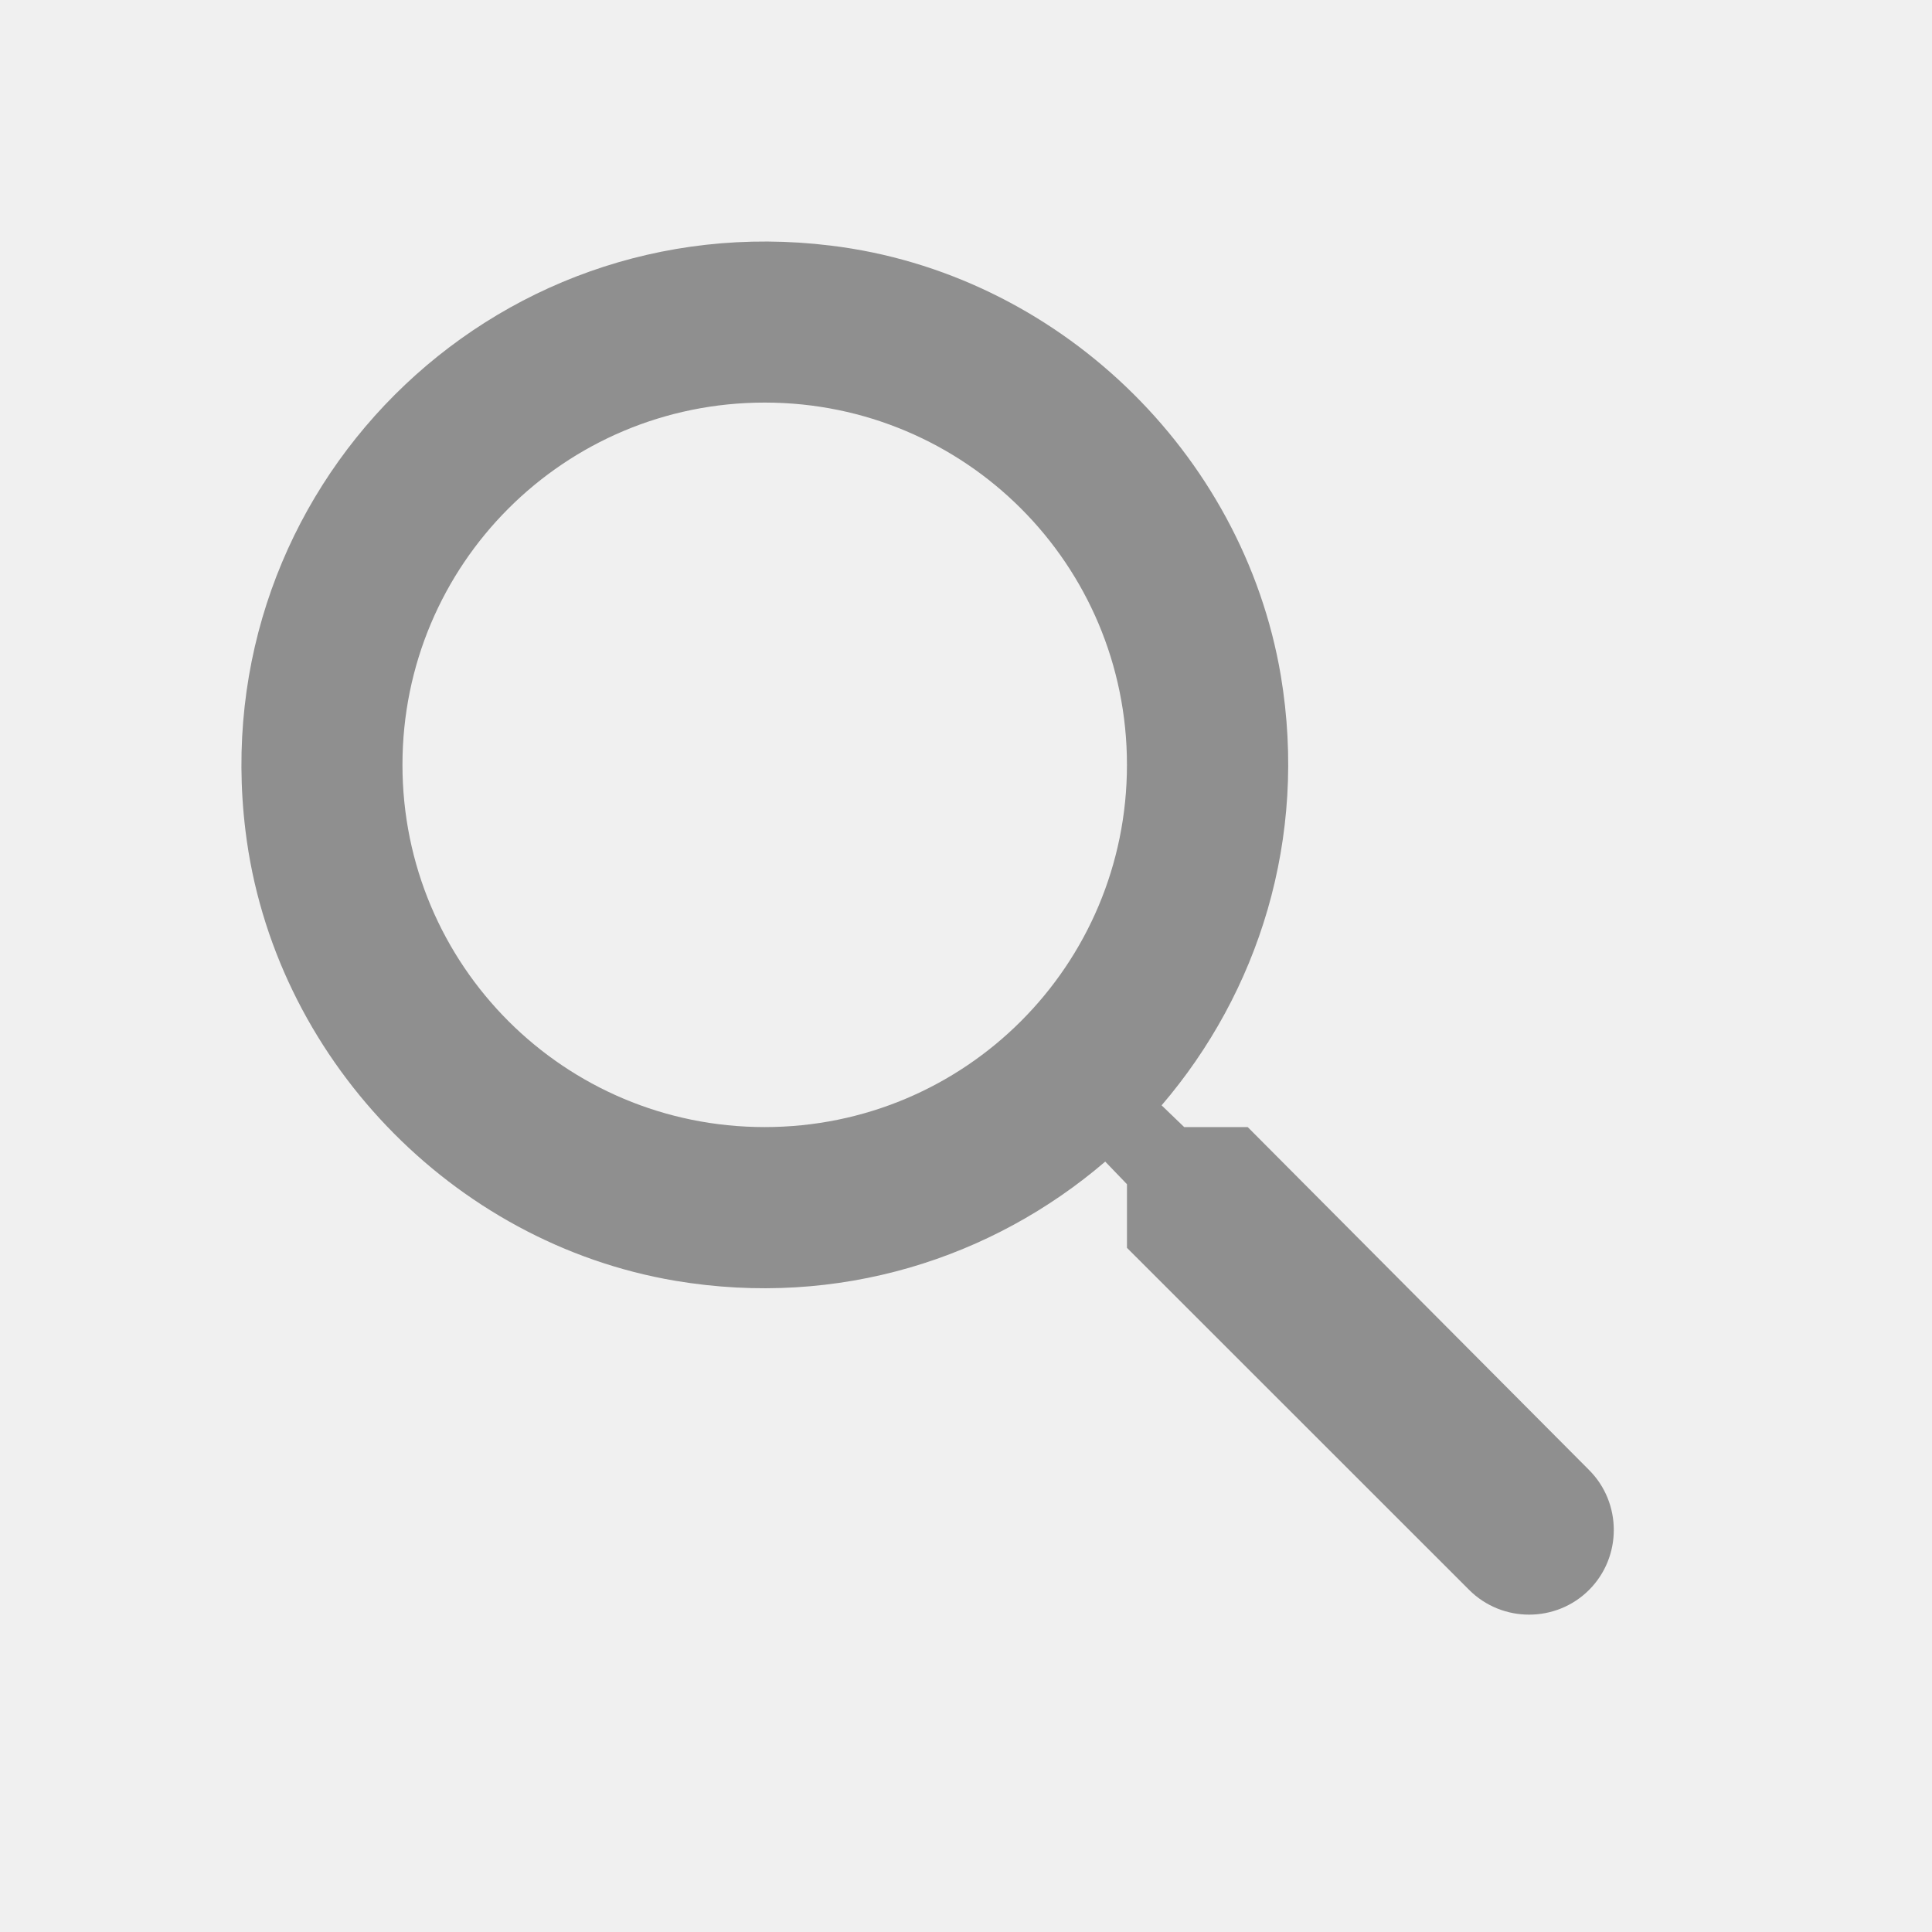
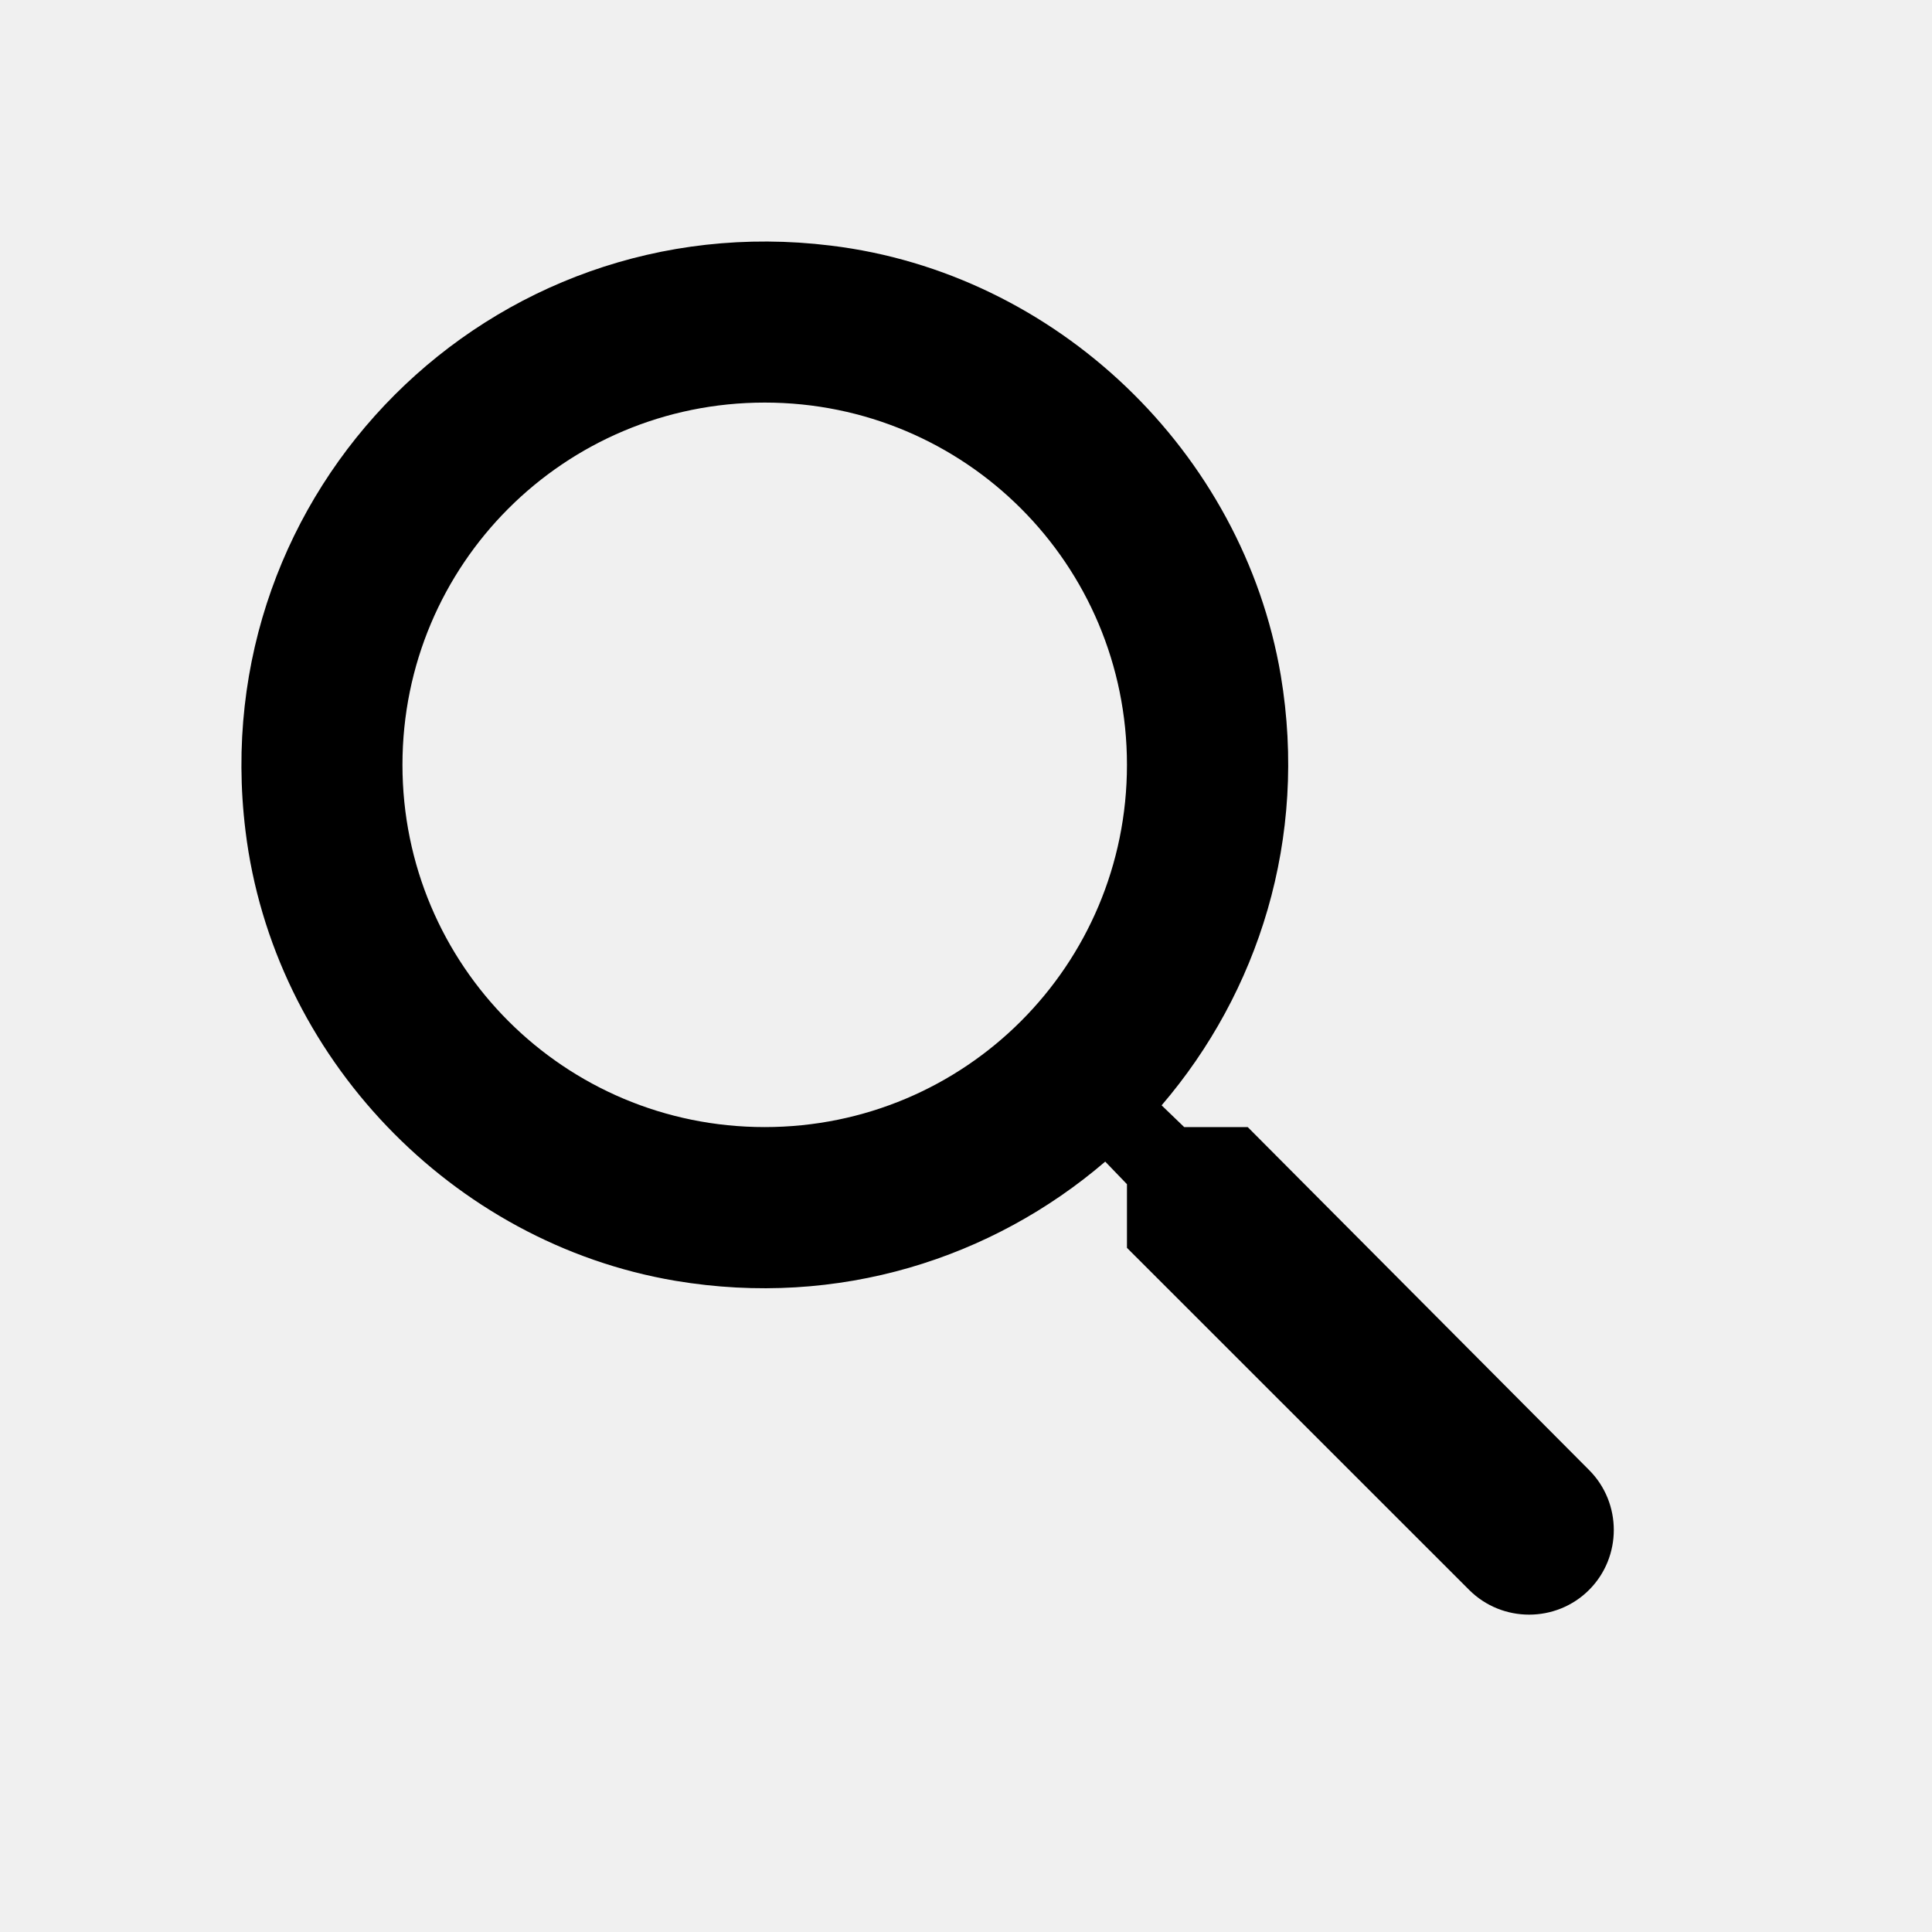
<svg xmlns="http://www.w3.org/2000/svg" width="16" height="16" viewBox="0 0 16 16" fill="none">
  <g id="search" clip-path="url(#clip0_2590_15102)">
-     <path id="Vector" d="M10.333 9.334H9.807L9.62 9.154C10.42 8.22 10.833 6.947 10.607 5.594C10.293 3.74 8.747 2.26 6.88 2.034C4.06 1.687 1.687 4.06 2.033 6.88C2.26 8.747 3.74 10.294 5.593 10.607C6.947 10.834 8.22 10.42 9.153 9.62L9.333 9.807V10.334L12.167 13.167C12.44 13.44 12.887 13.44 13.16 13.167C13.433 12.894 13.433 12.447 13.16 12.174L10.333 9.334ZM6.333 9.334C4.673 9.334 3.333 7.994 3.333 6.334C3.333 4.674 4.673 3.334 6.333 3.334C7.993 3.334 9.333 4.674 9.333 6.334C9.333 7.994 7.993 9.334 6.333 9.334Z" fill="#8F8F8F" />
+     <path id="Vector" d="M10.333 9.334H9.807L9.62 9.154C10.42 8.22 10.833 6.947 10.607 5.594C10.293 3.74 8.747 2.26 6.88 2.034C4.06 1.687 1.687 4.06 2.033 6.88C2.26 8.747 3.74 10.294 5.593 10.607C6.947 10.834 8.22 10.42 9.153 9.62L9.333 9.807V10.334L12.167 13.167C12.44 13.44 12.887 13.44 13.16 13.167C13.433 12.894 13.433 12.447 13.16 12.174L10.333 9.334ZM6.333 9.334C4.673 9.334 3.333 7.994 3.333 6.334C3.333 4.674 4.673 3.334 6.333 3.334C7.993 3.334 9.333 4.674 9.333 6.334C9.333 7.994 7.993 9.334 6.333 9.334Z" fill="currentColor" />
  </g>
  <defs>
    <clipPath id="clip0_2590_15102">
      <rect width="16" height="16" fill="white" />
    </clipPath>
  </defs>
</svg>
